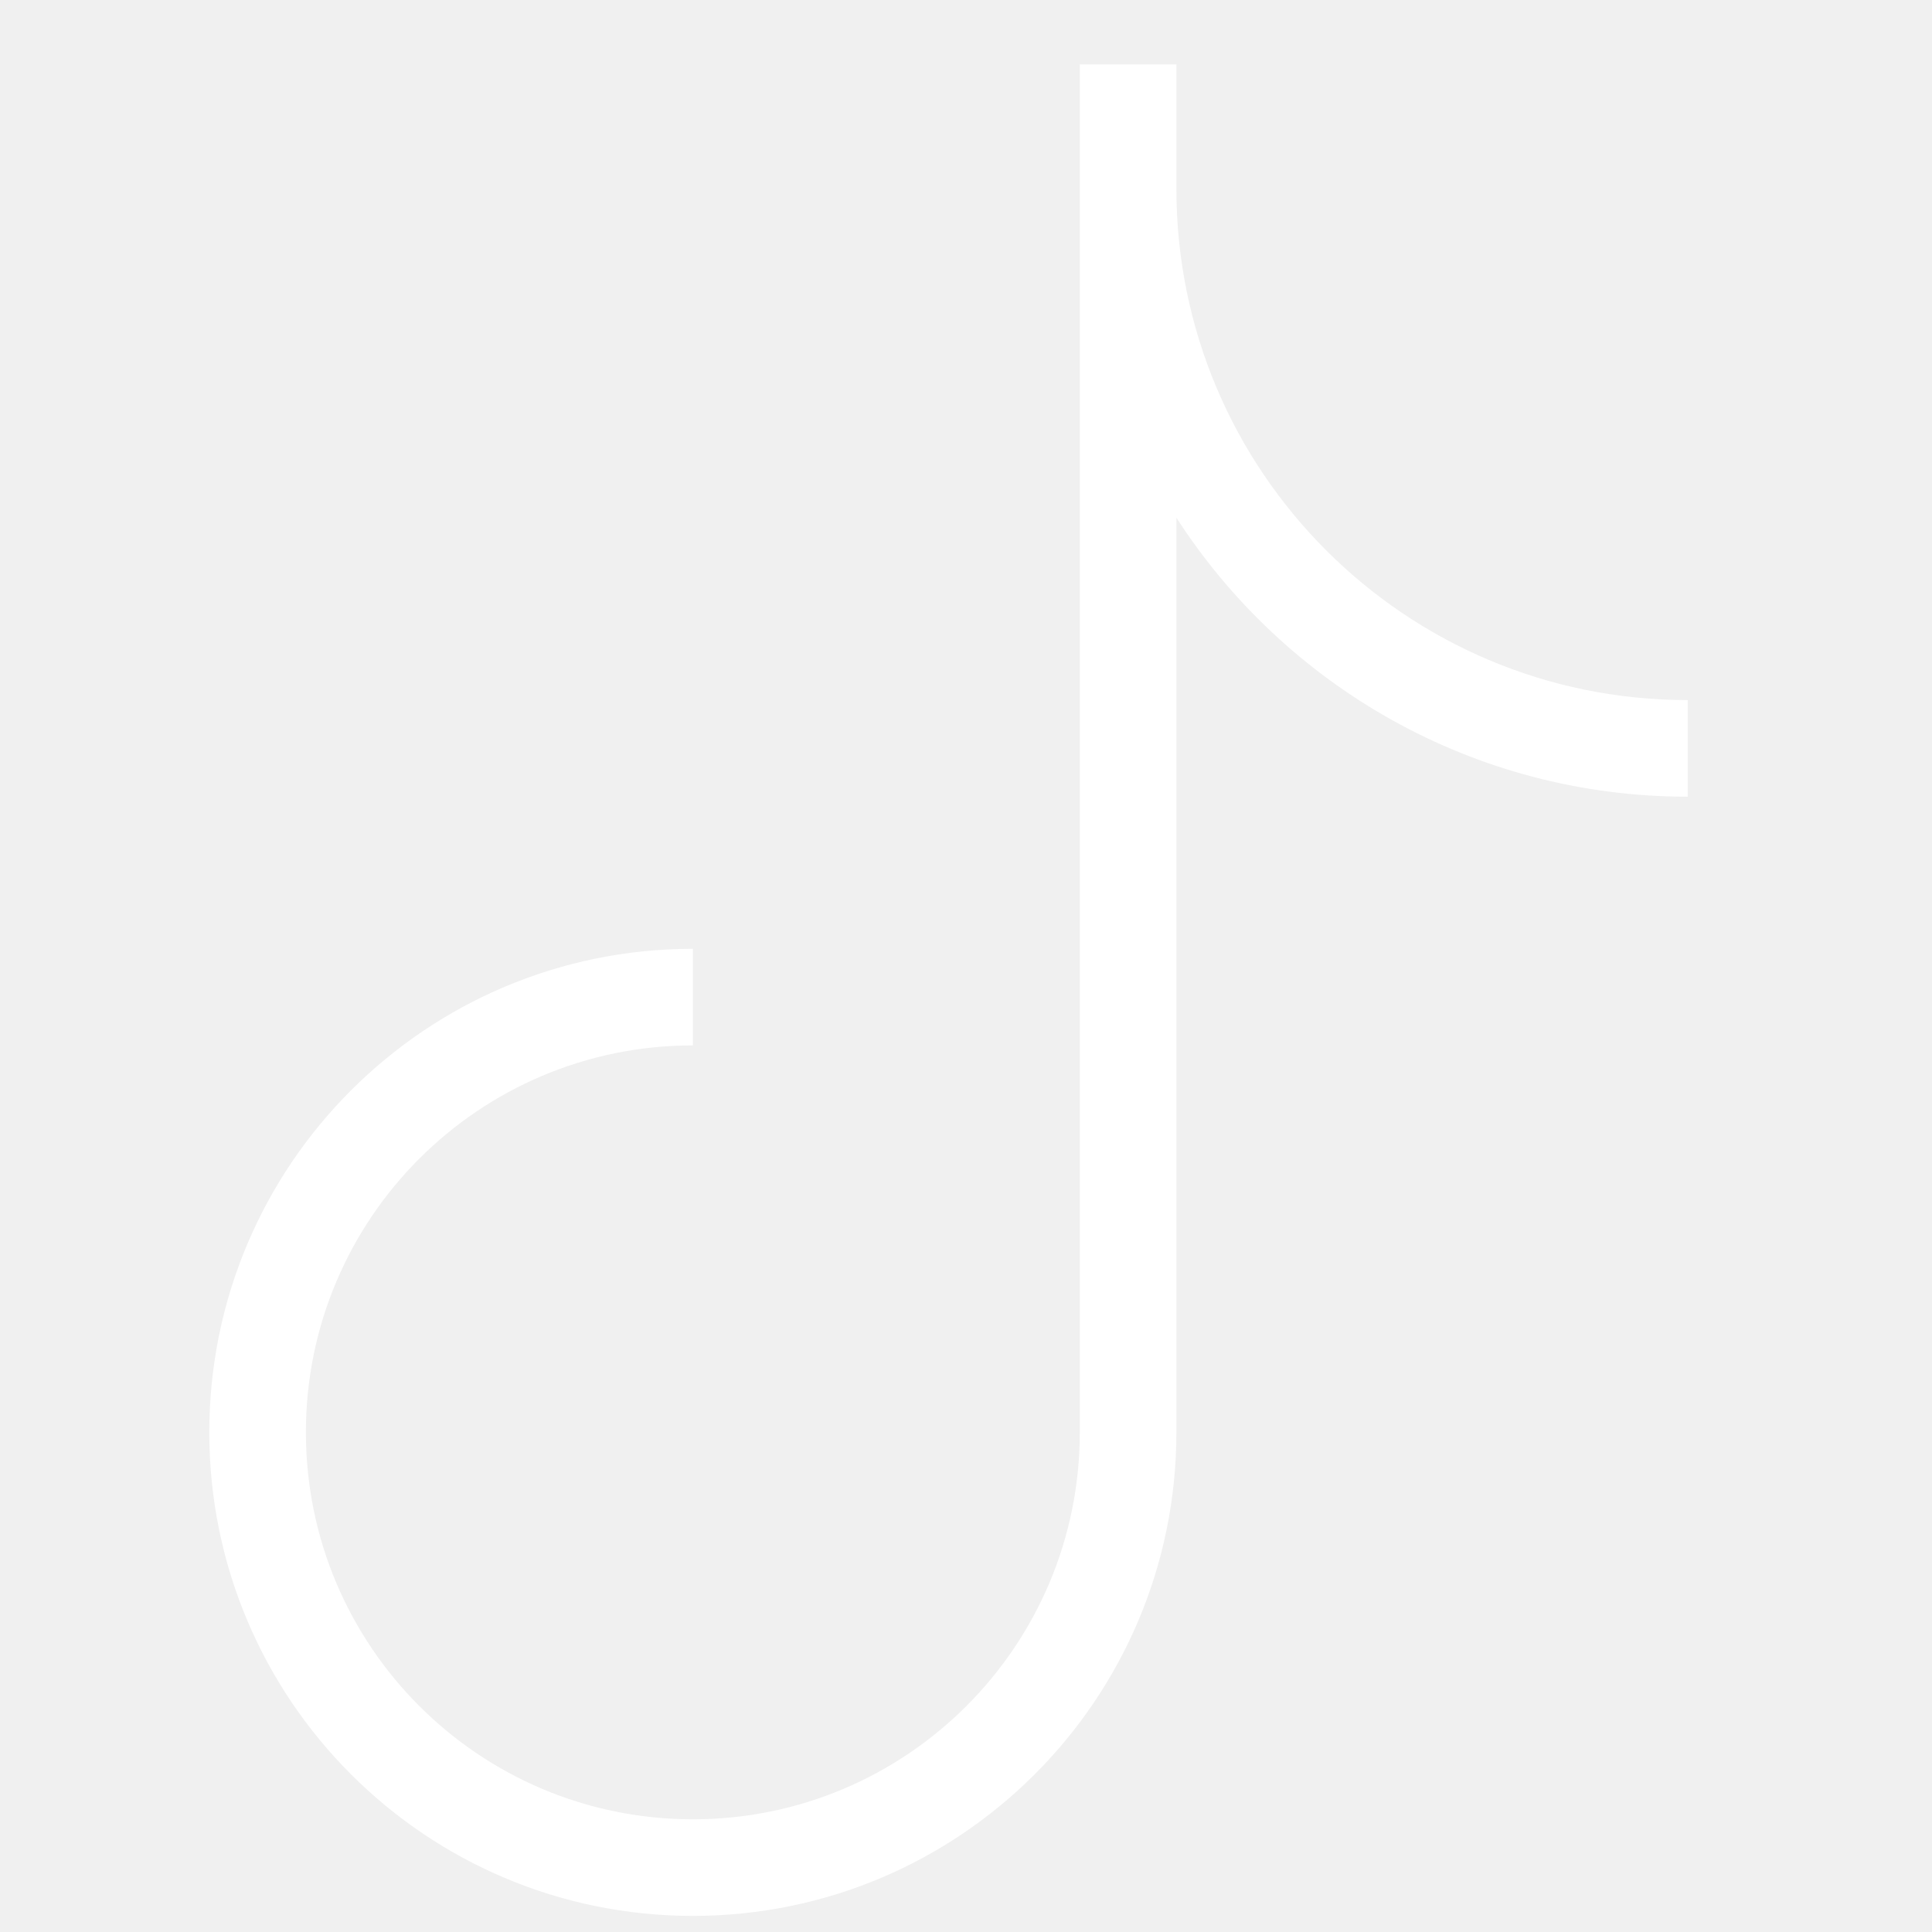
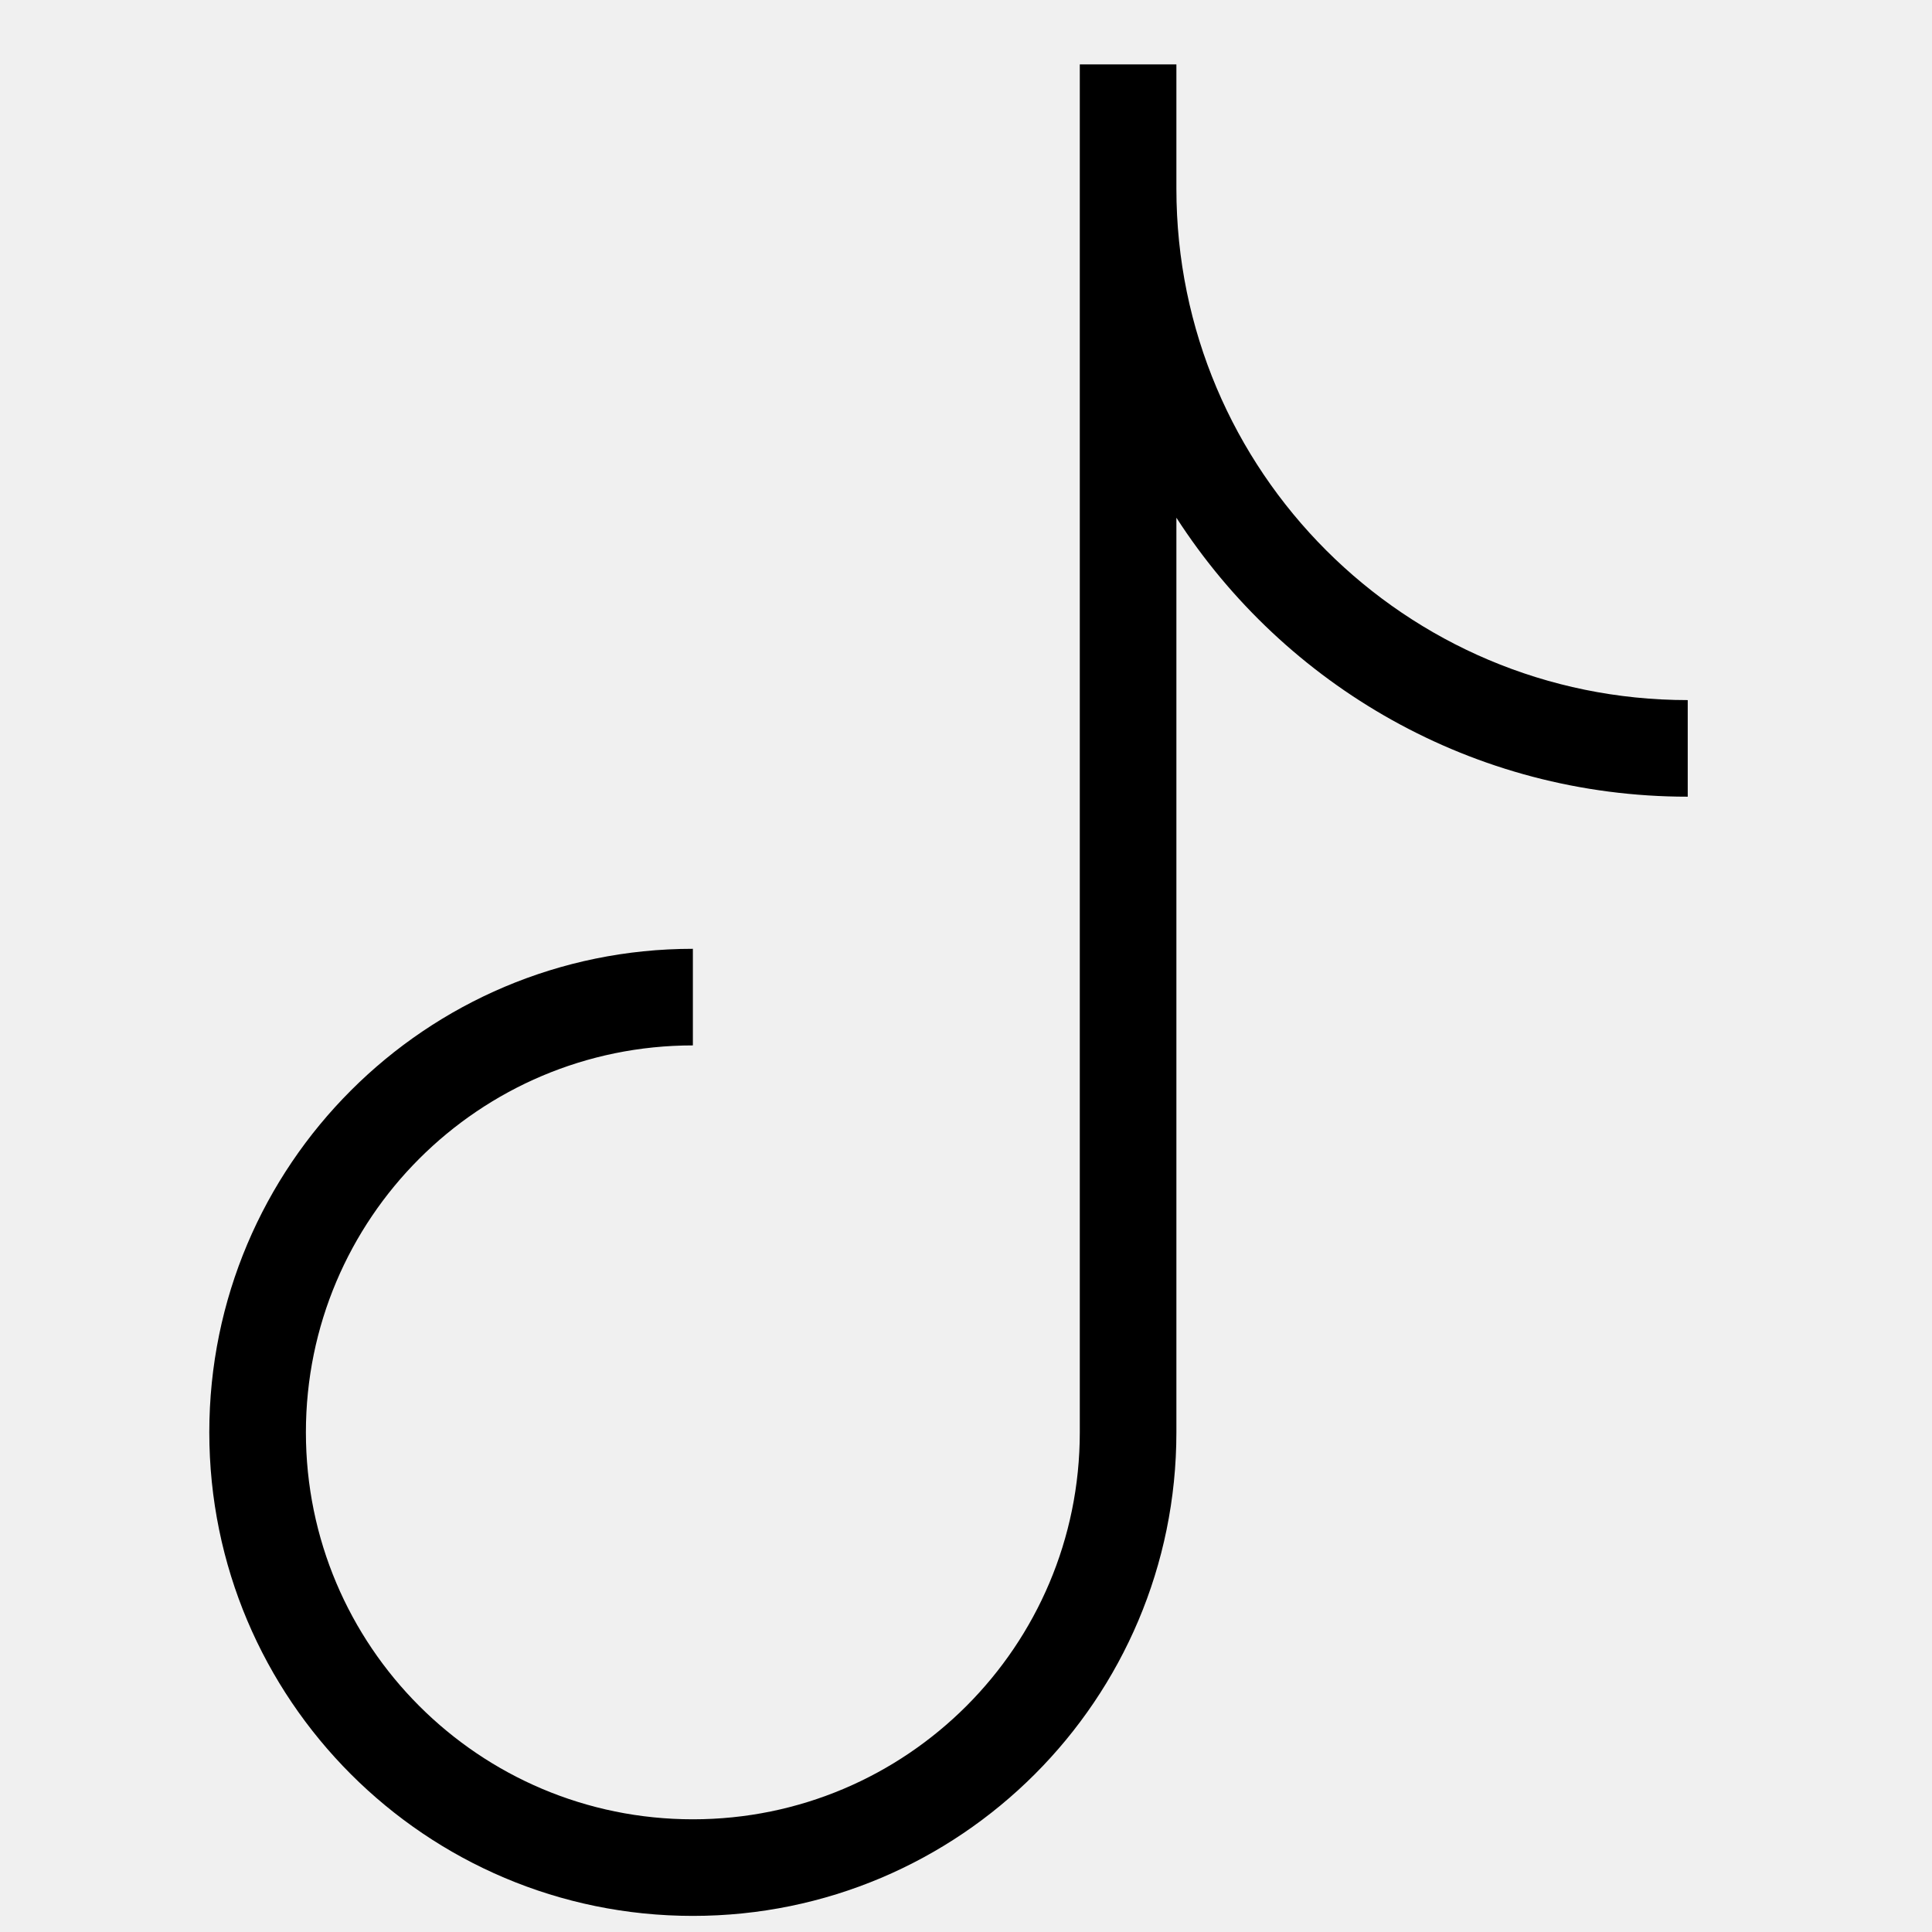
<svg xmlns="http://www.w3.org/2000/svg" class="social-icon-fill" width="30" height="30" viewBox="0 0 30 30" fill="none">
-   <path fill-rule="evenodd" clip-rule="evenodd" d="M16.767 1H18.267V2.931C18.267 7.316 21.822 10.871 26.207 10.871V12.371C22.876 12.371 19.947 10.645 18.267 8.039V22.241C18.267 26.388 14.905 29.75 10.759 29.75C6.612 29.75 3.25 26.388 3.25 22.241C3.25 18.095 6.612 14.733 10.759 14.733V16.233C7.44 16.233 4.75 18.923 4.75 22.241C4.75 25.56 7.44 28.25 10.759 28.25C14.077 28.25 16.767 25.56 16.767 22.241V1Z" fill="white" />
+   <path fill-rule="evenodd" clip-rule="evenodd" d="M16.767 1H18.267V2.931C18.267 7.316 21.822 10.871 26.207 10.871V12.371C22.876 12.371 19.947 10.645 18.267 8.039V22.241C18.267 26.388 14.905 29.75 10.759 29.75C6.612 29.75 3.25 26.388 3.25 22.241C3.25 18.095 6.612 14.733 10.759 14.733V16.233C7.44 16.233 4.75 18.923 4.75 22.241C4.75 25.56 7.44 28.25 10.759 28.25C14.077 28.25 16.767 25.56 16.767 22.241V1Z" fill="black" />
</svg>
